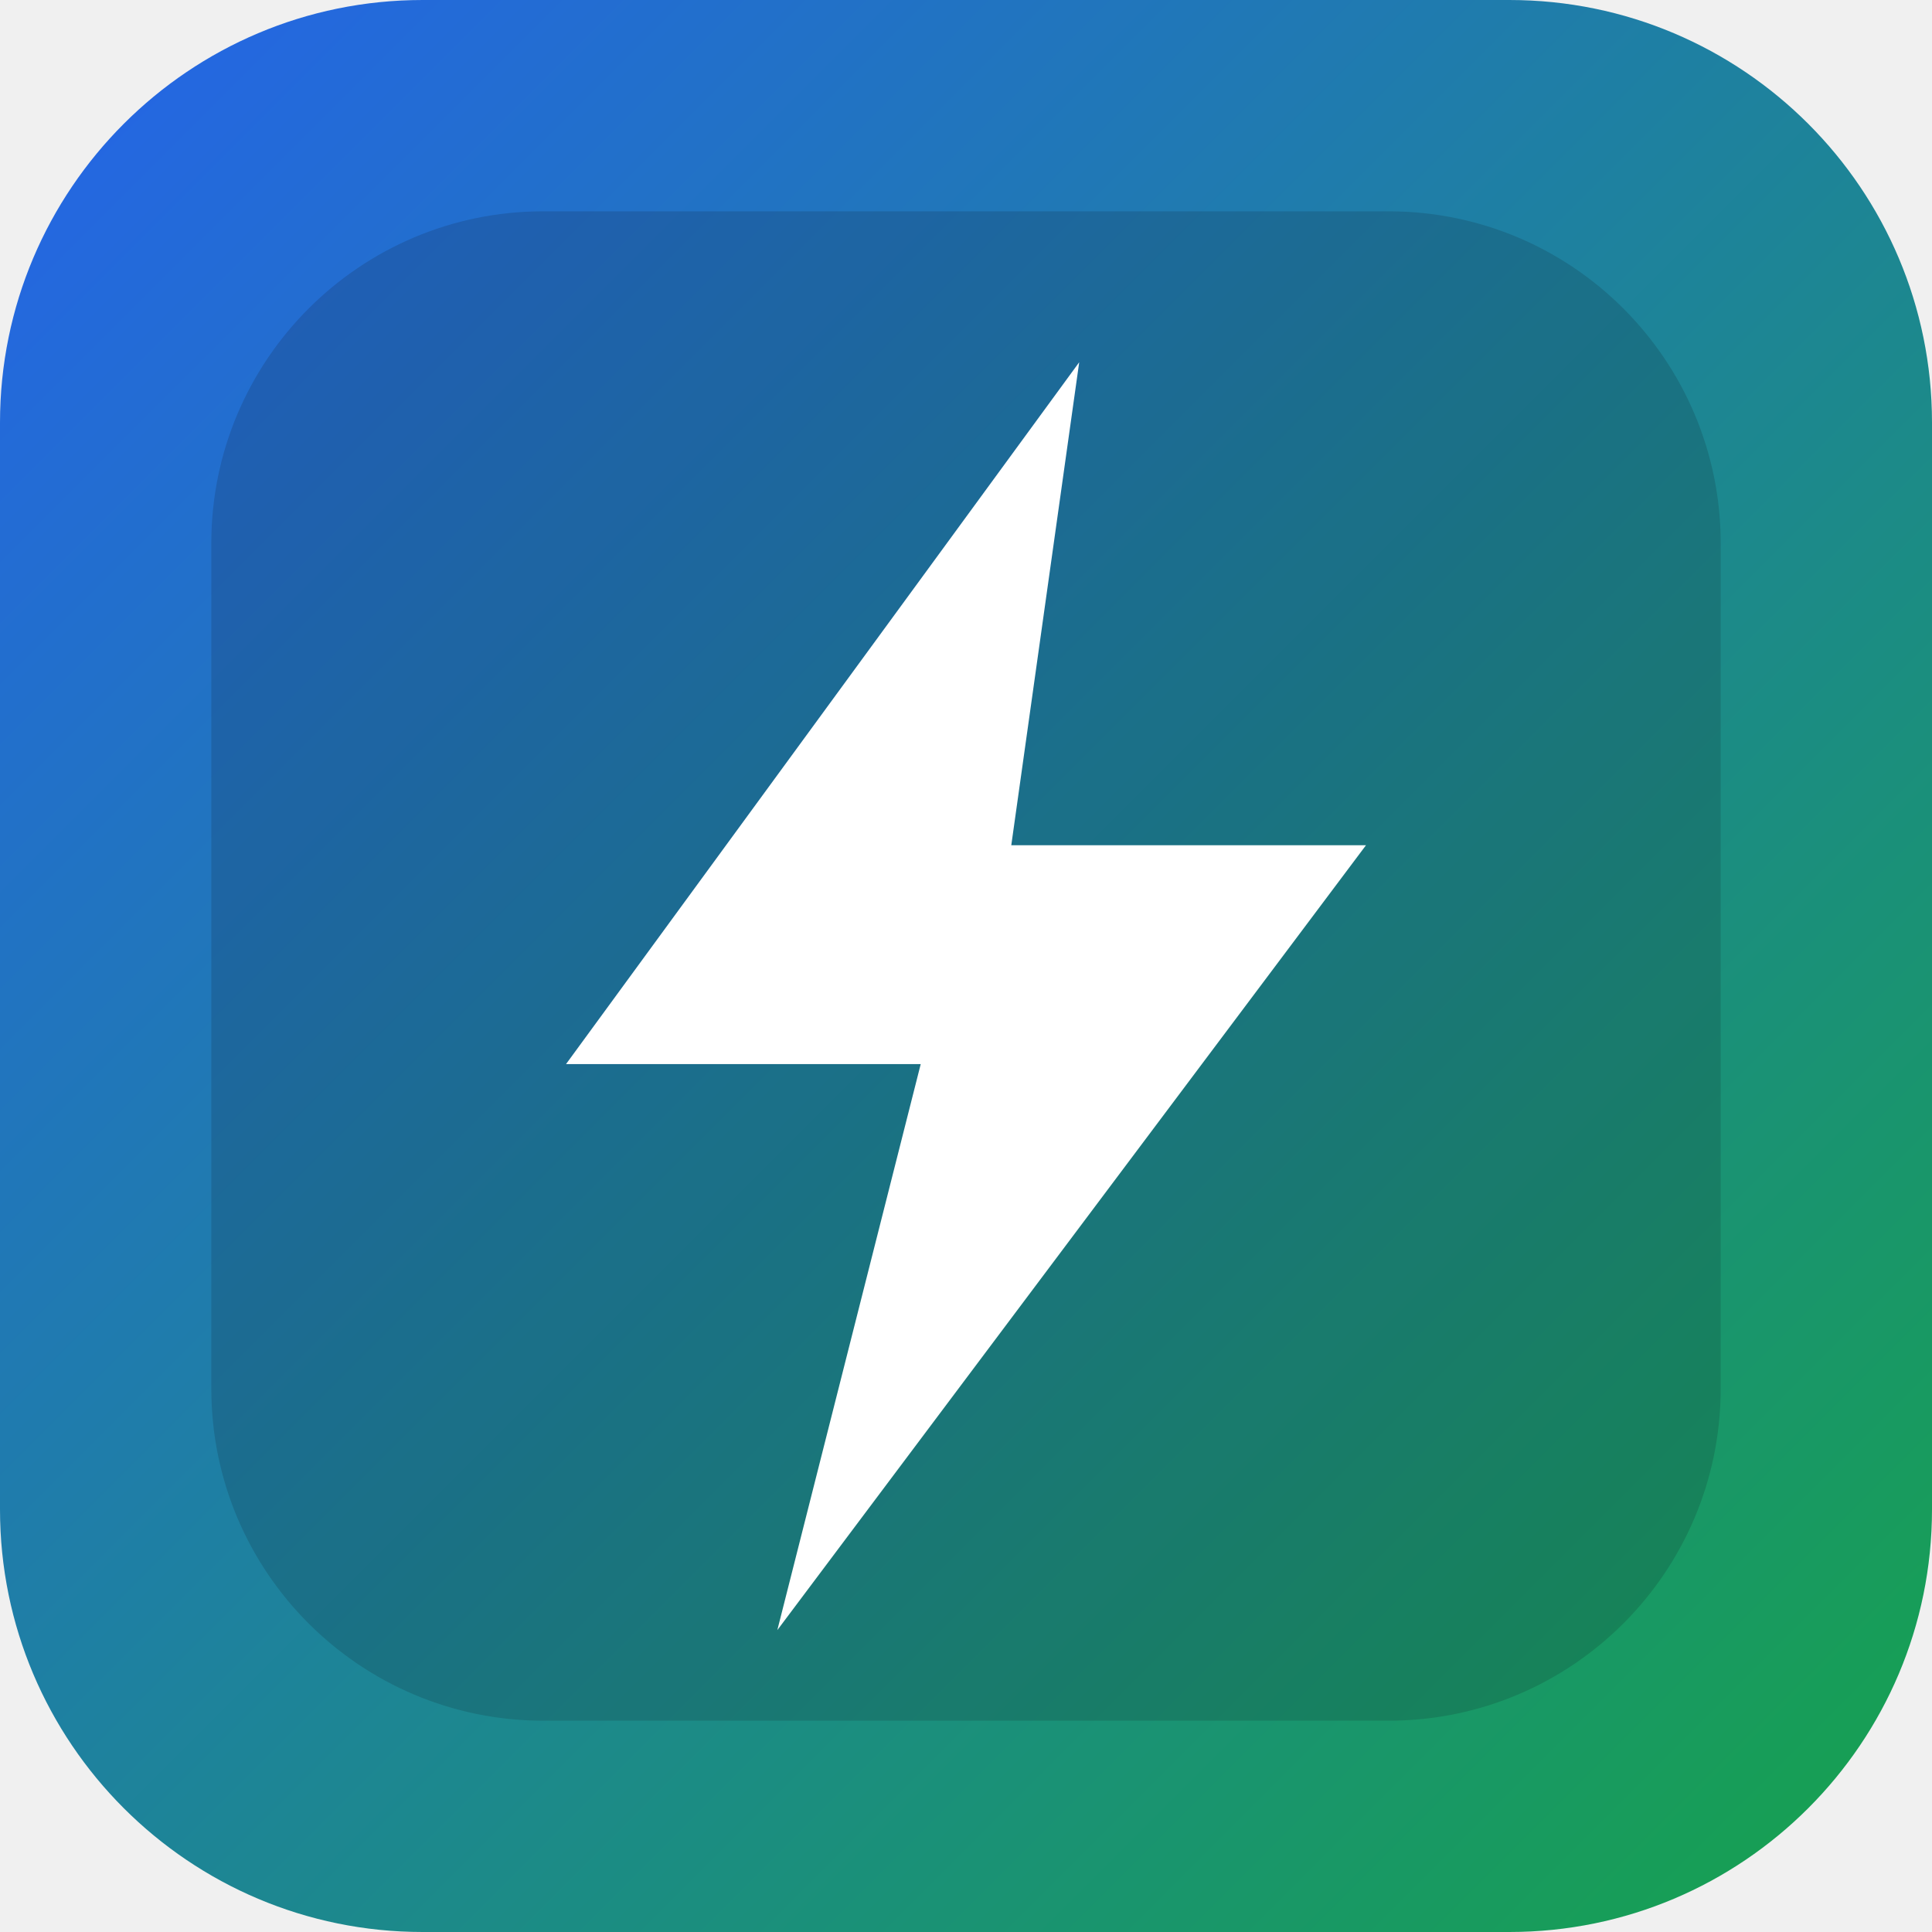
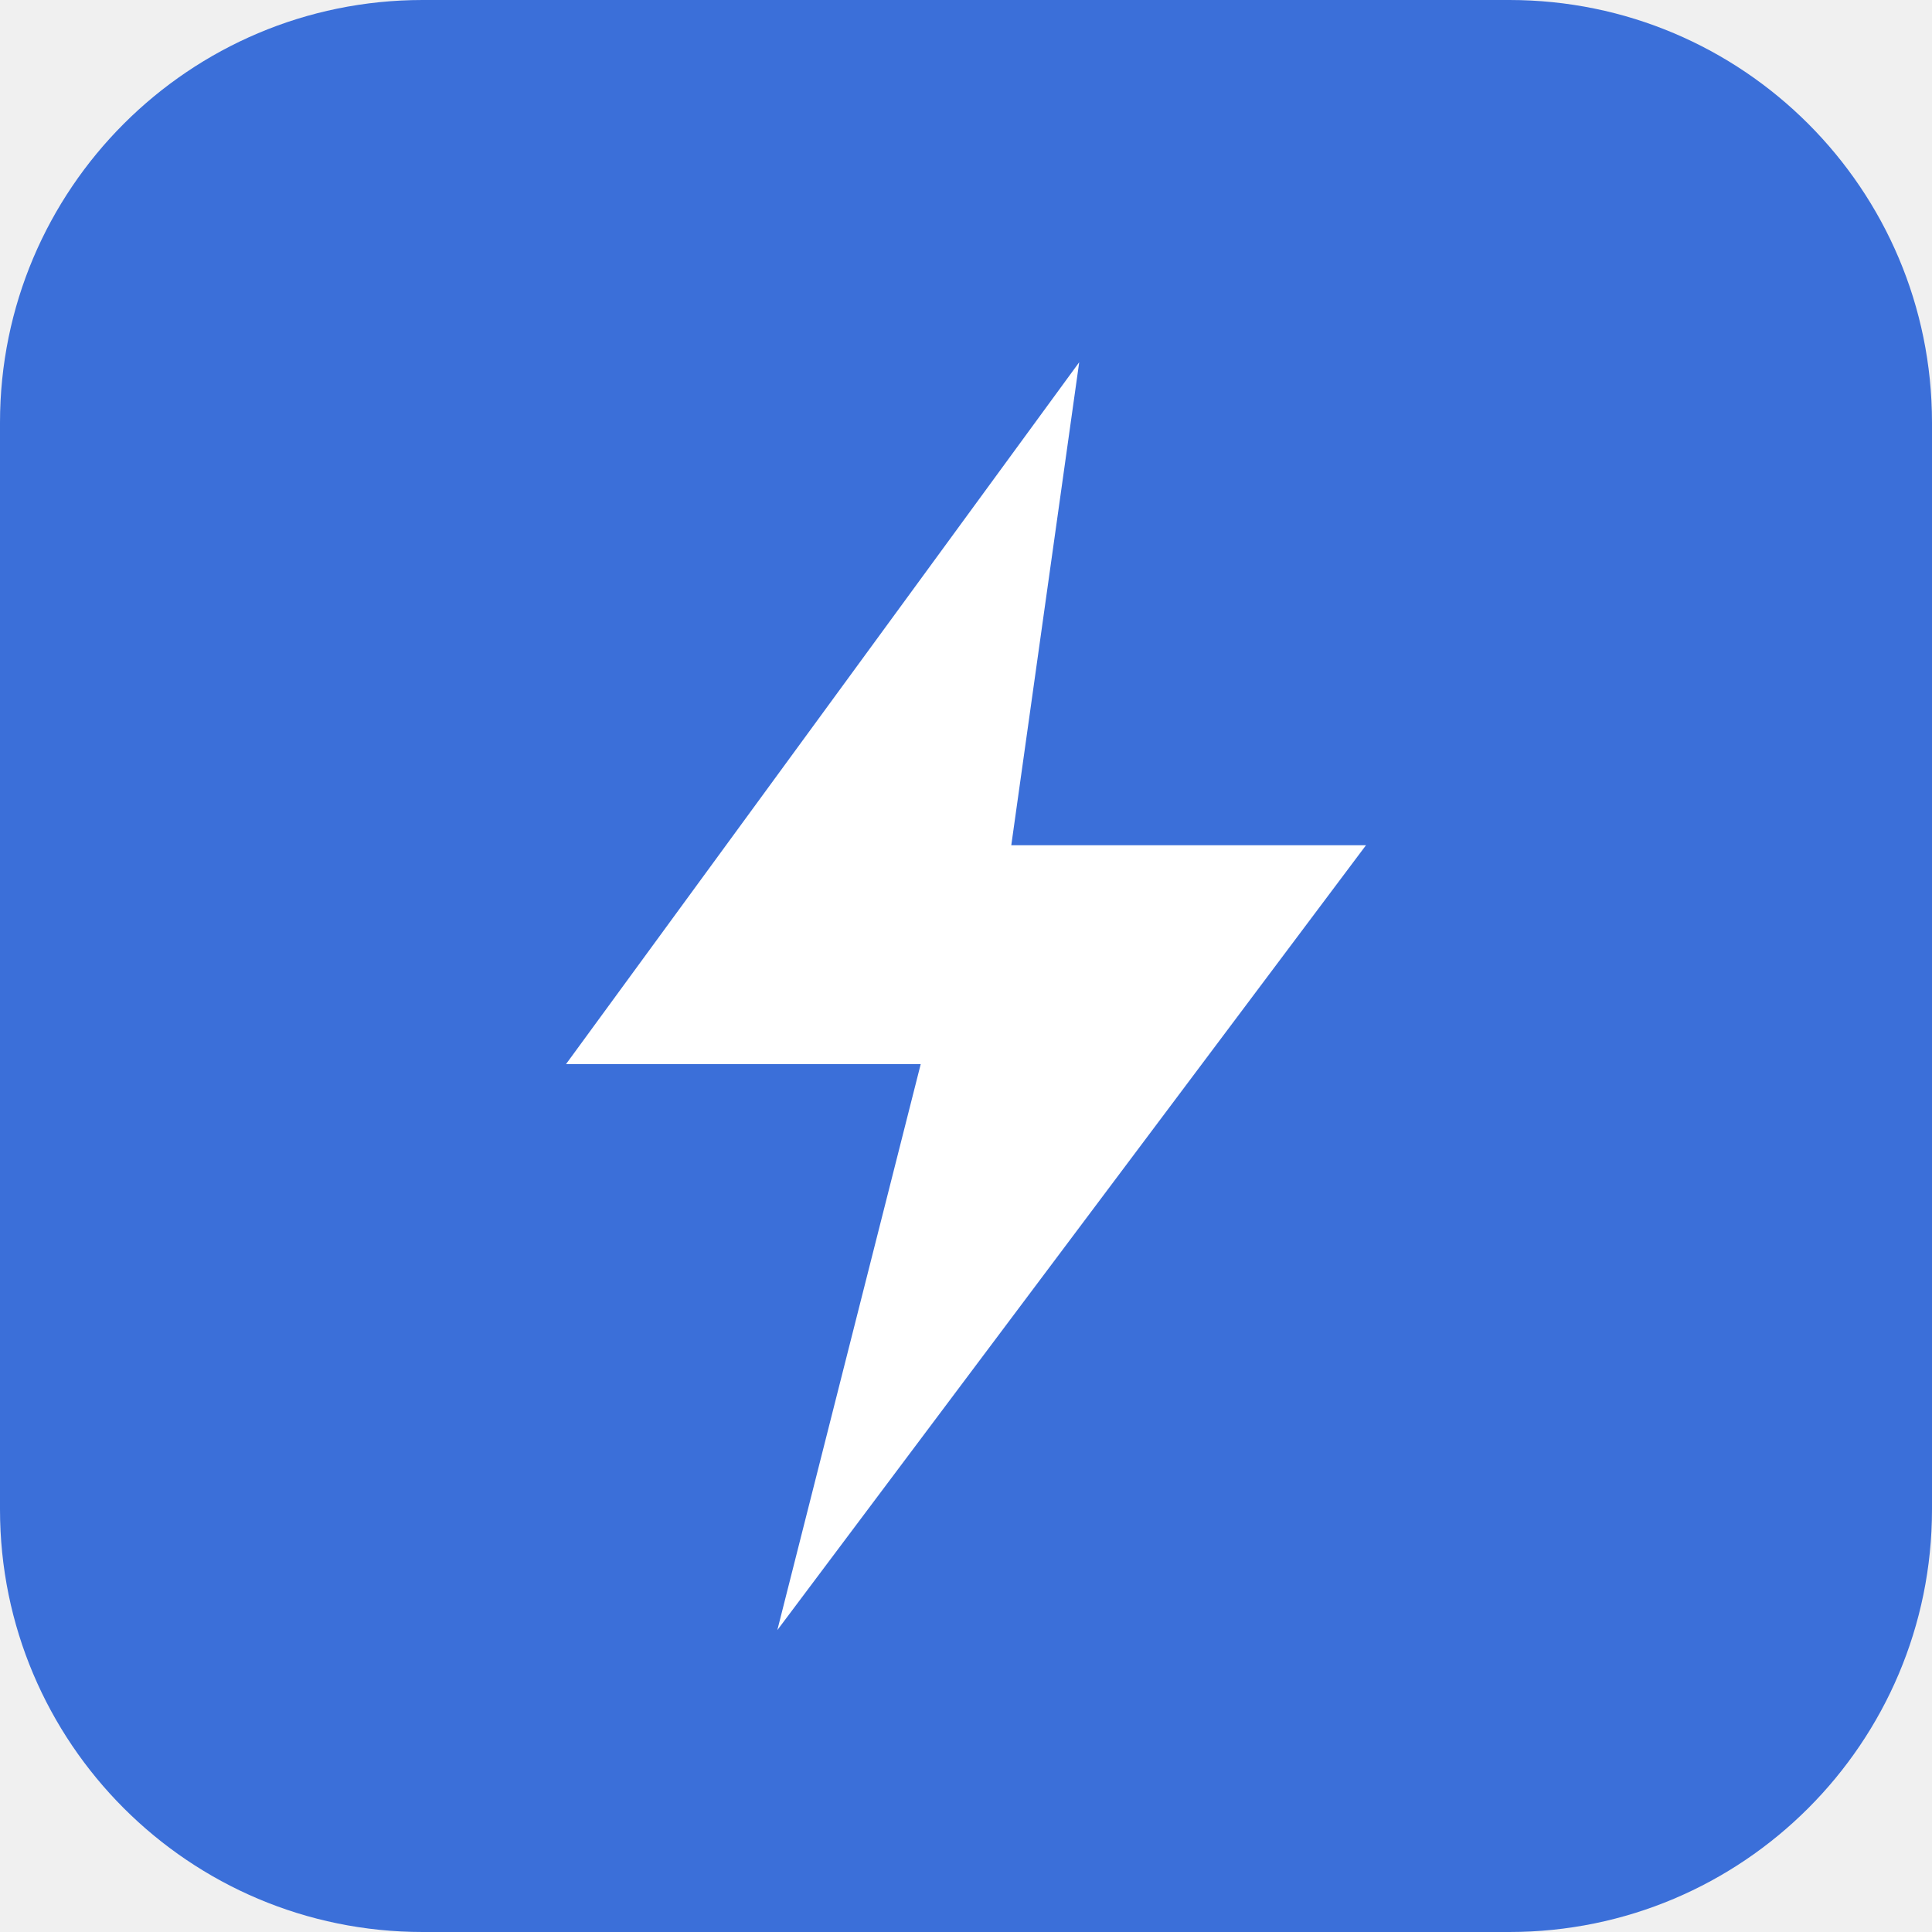
<svg xmlns="http://www.w3.org/2000/svg" viewBox="0 0 512 512" role="img" aria-label="办公速查手册">
-   <defs>
-     <linearGradient id="g" x1="0" y1="0" x2="1" y2="1">
-       <stop offset="0" stop-color="#2563eb" />
-       <stop offset="1" stop-color="#16a34a" />
-     </linearGradient>
-   </defs>
-   <rect width="512" height="512" rx="112" fill="url(#g)" />
-   <rect x="56" y="56" width="400" height="400" rx="88" fill="#0b0f17" opacity="0.16" />
+   <rect width="512" height="512" rx="112" fill="#3b6fd9" />
  <path d="M286 96 L150 282 L244 282 L206 432 L362 224 L268 224 Z" fill="#ffffff" />
</svg>
